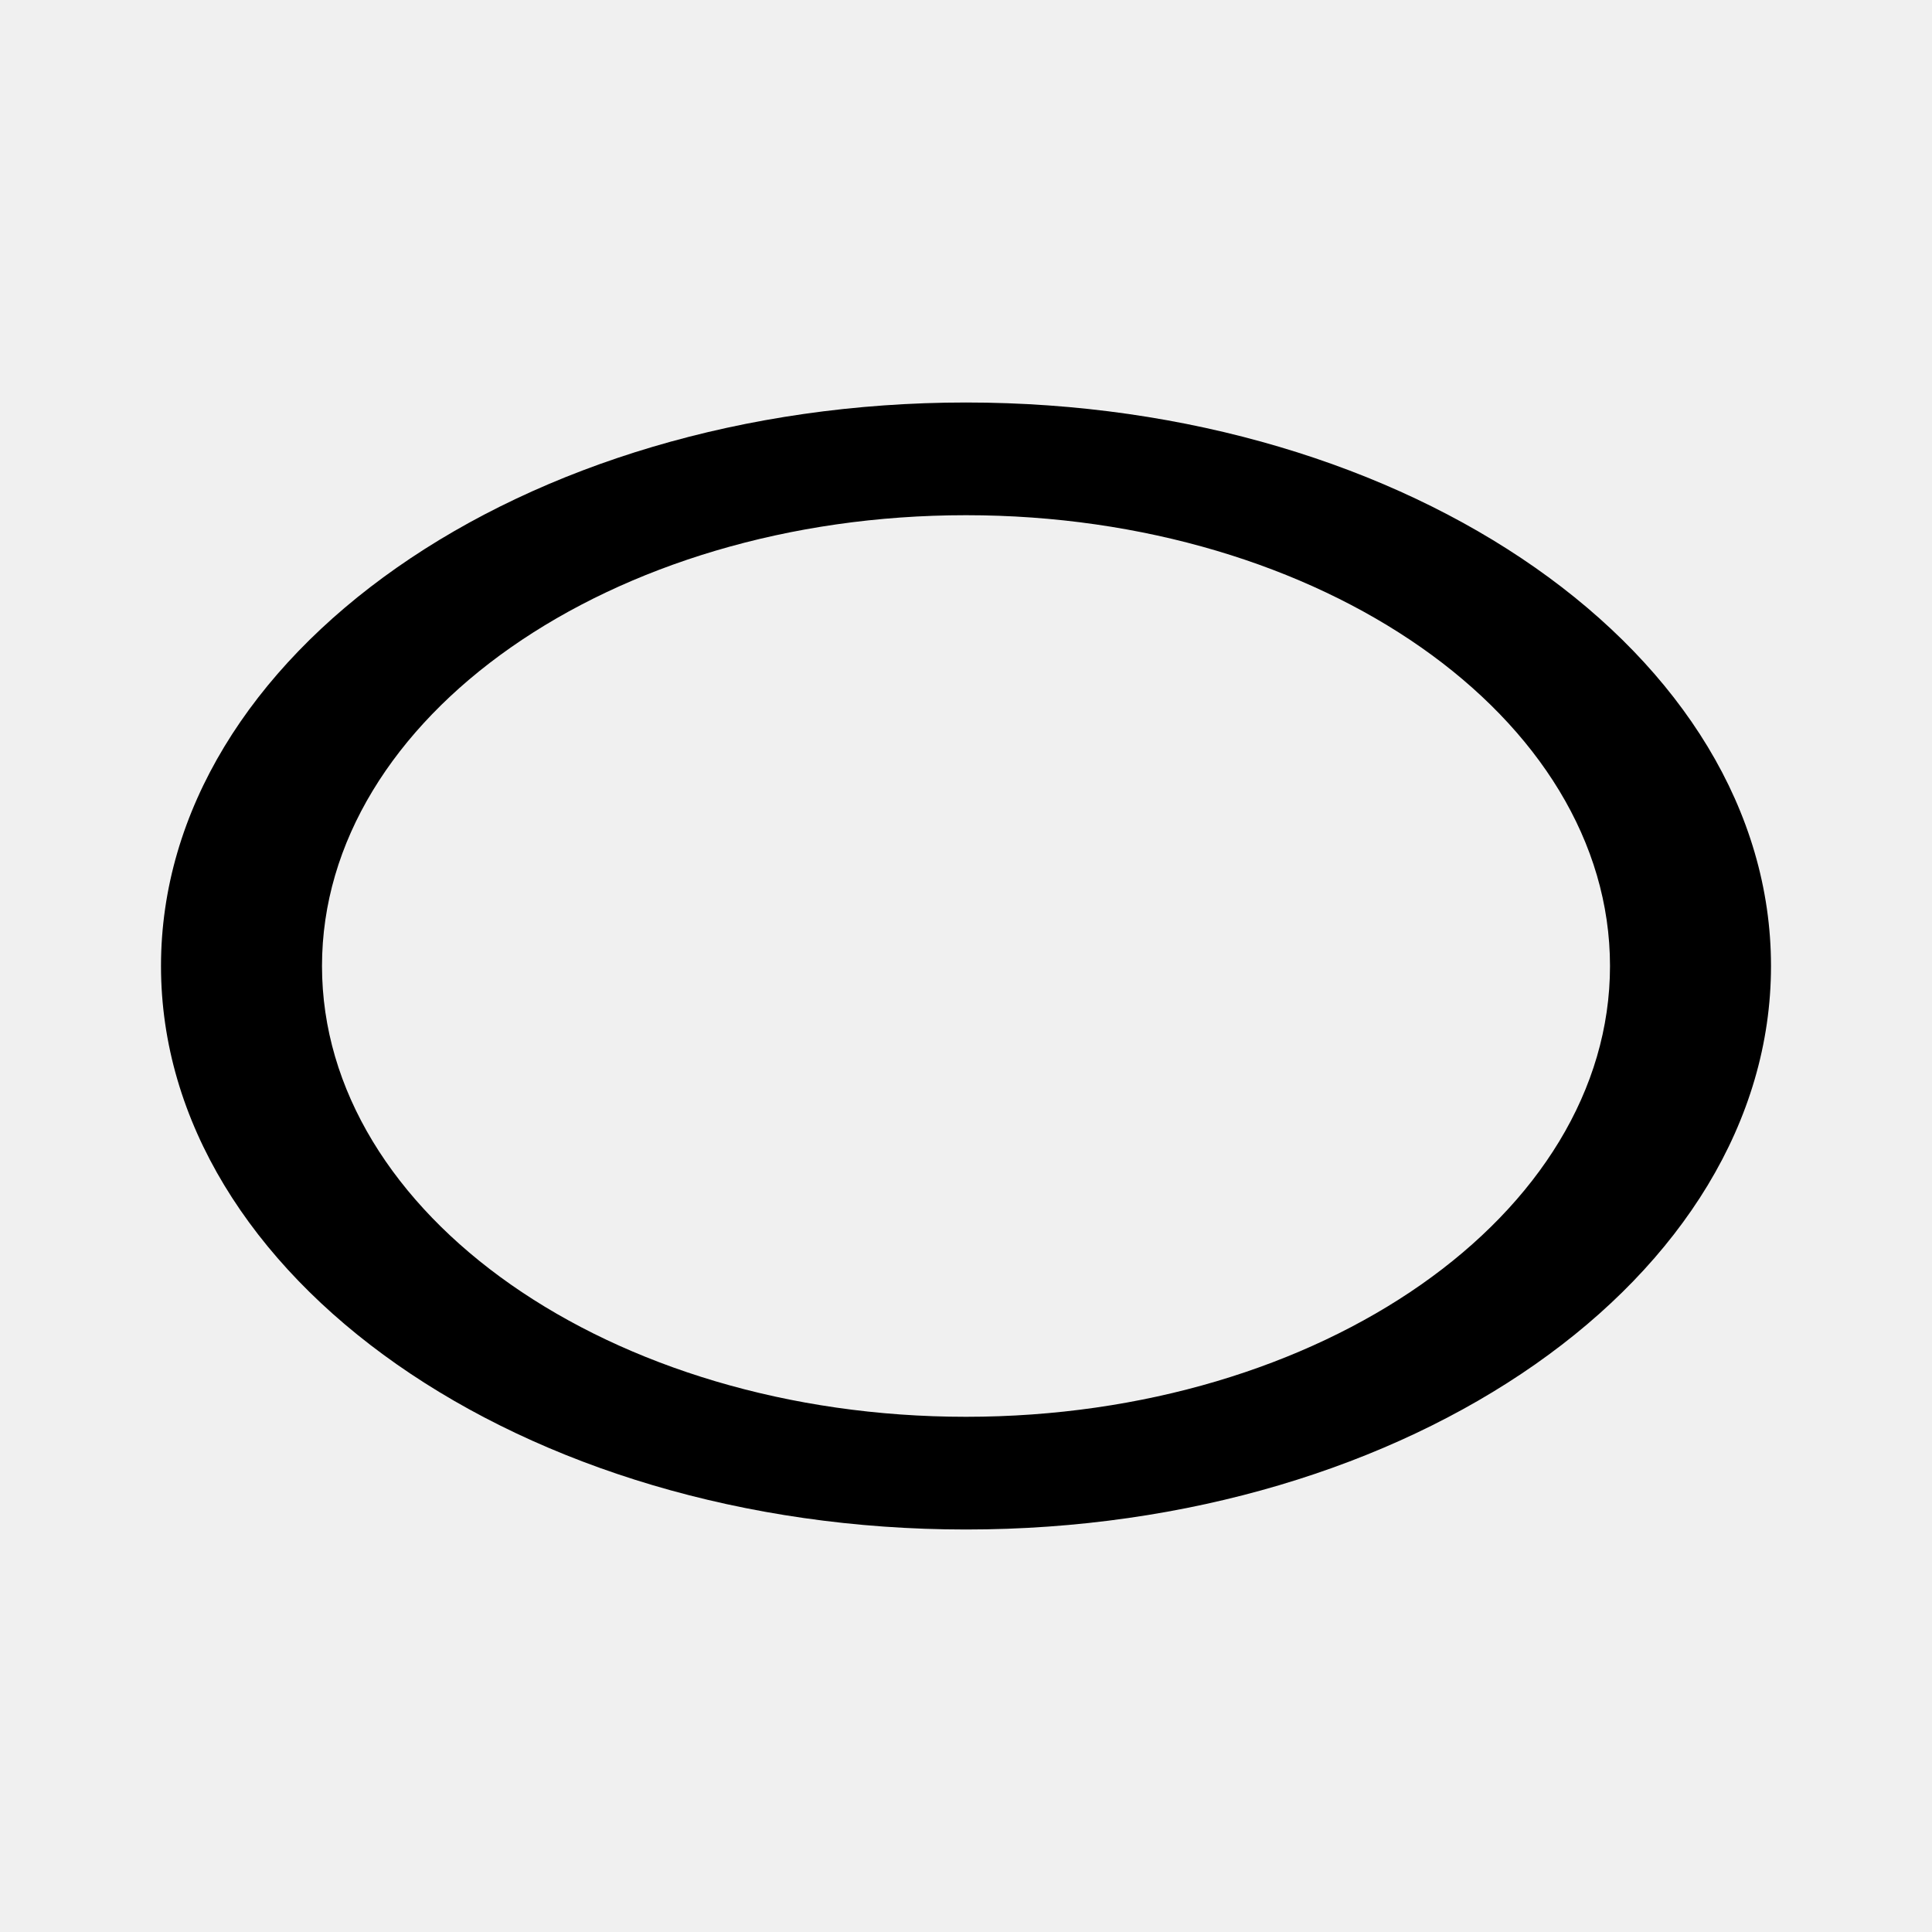
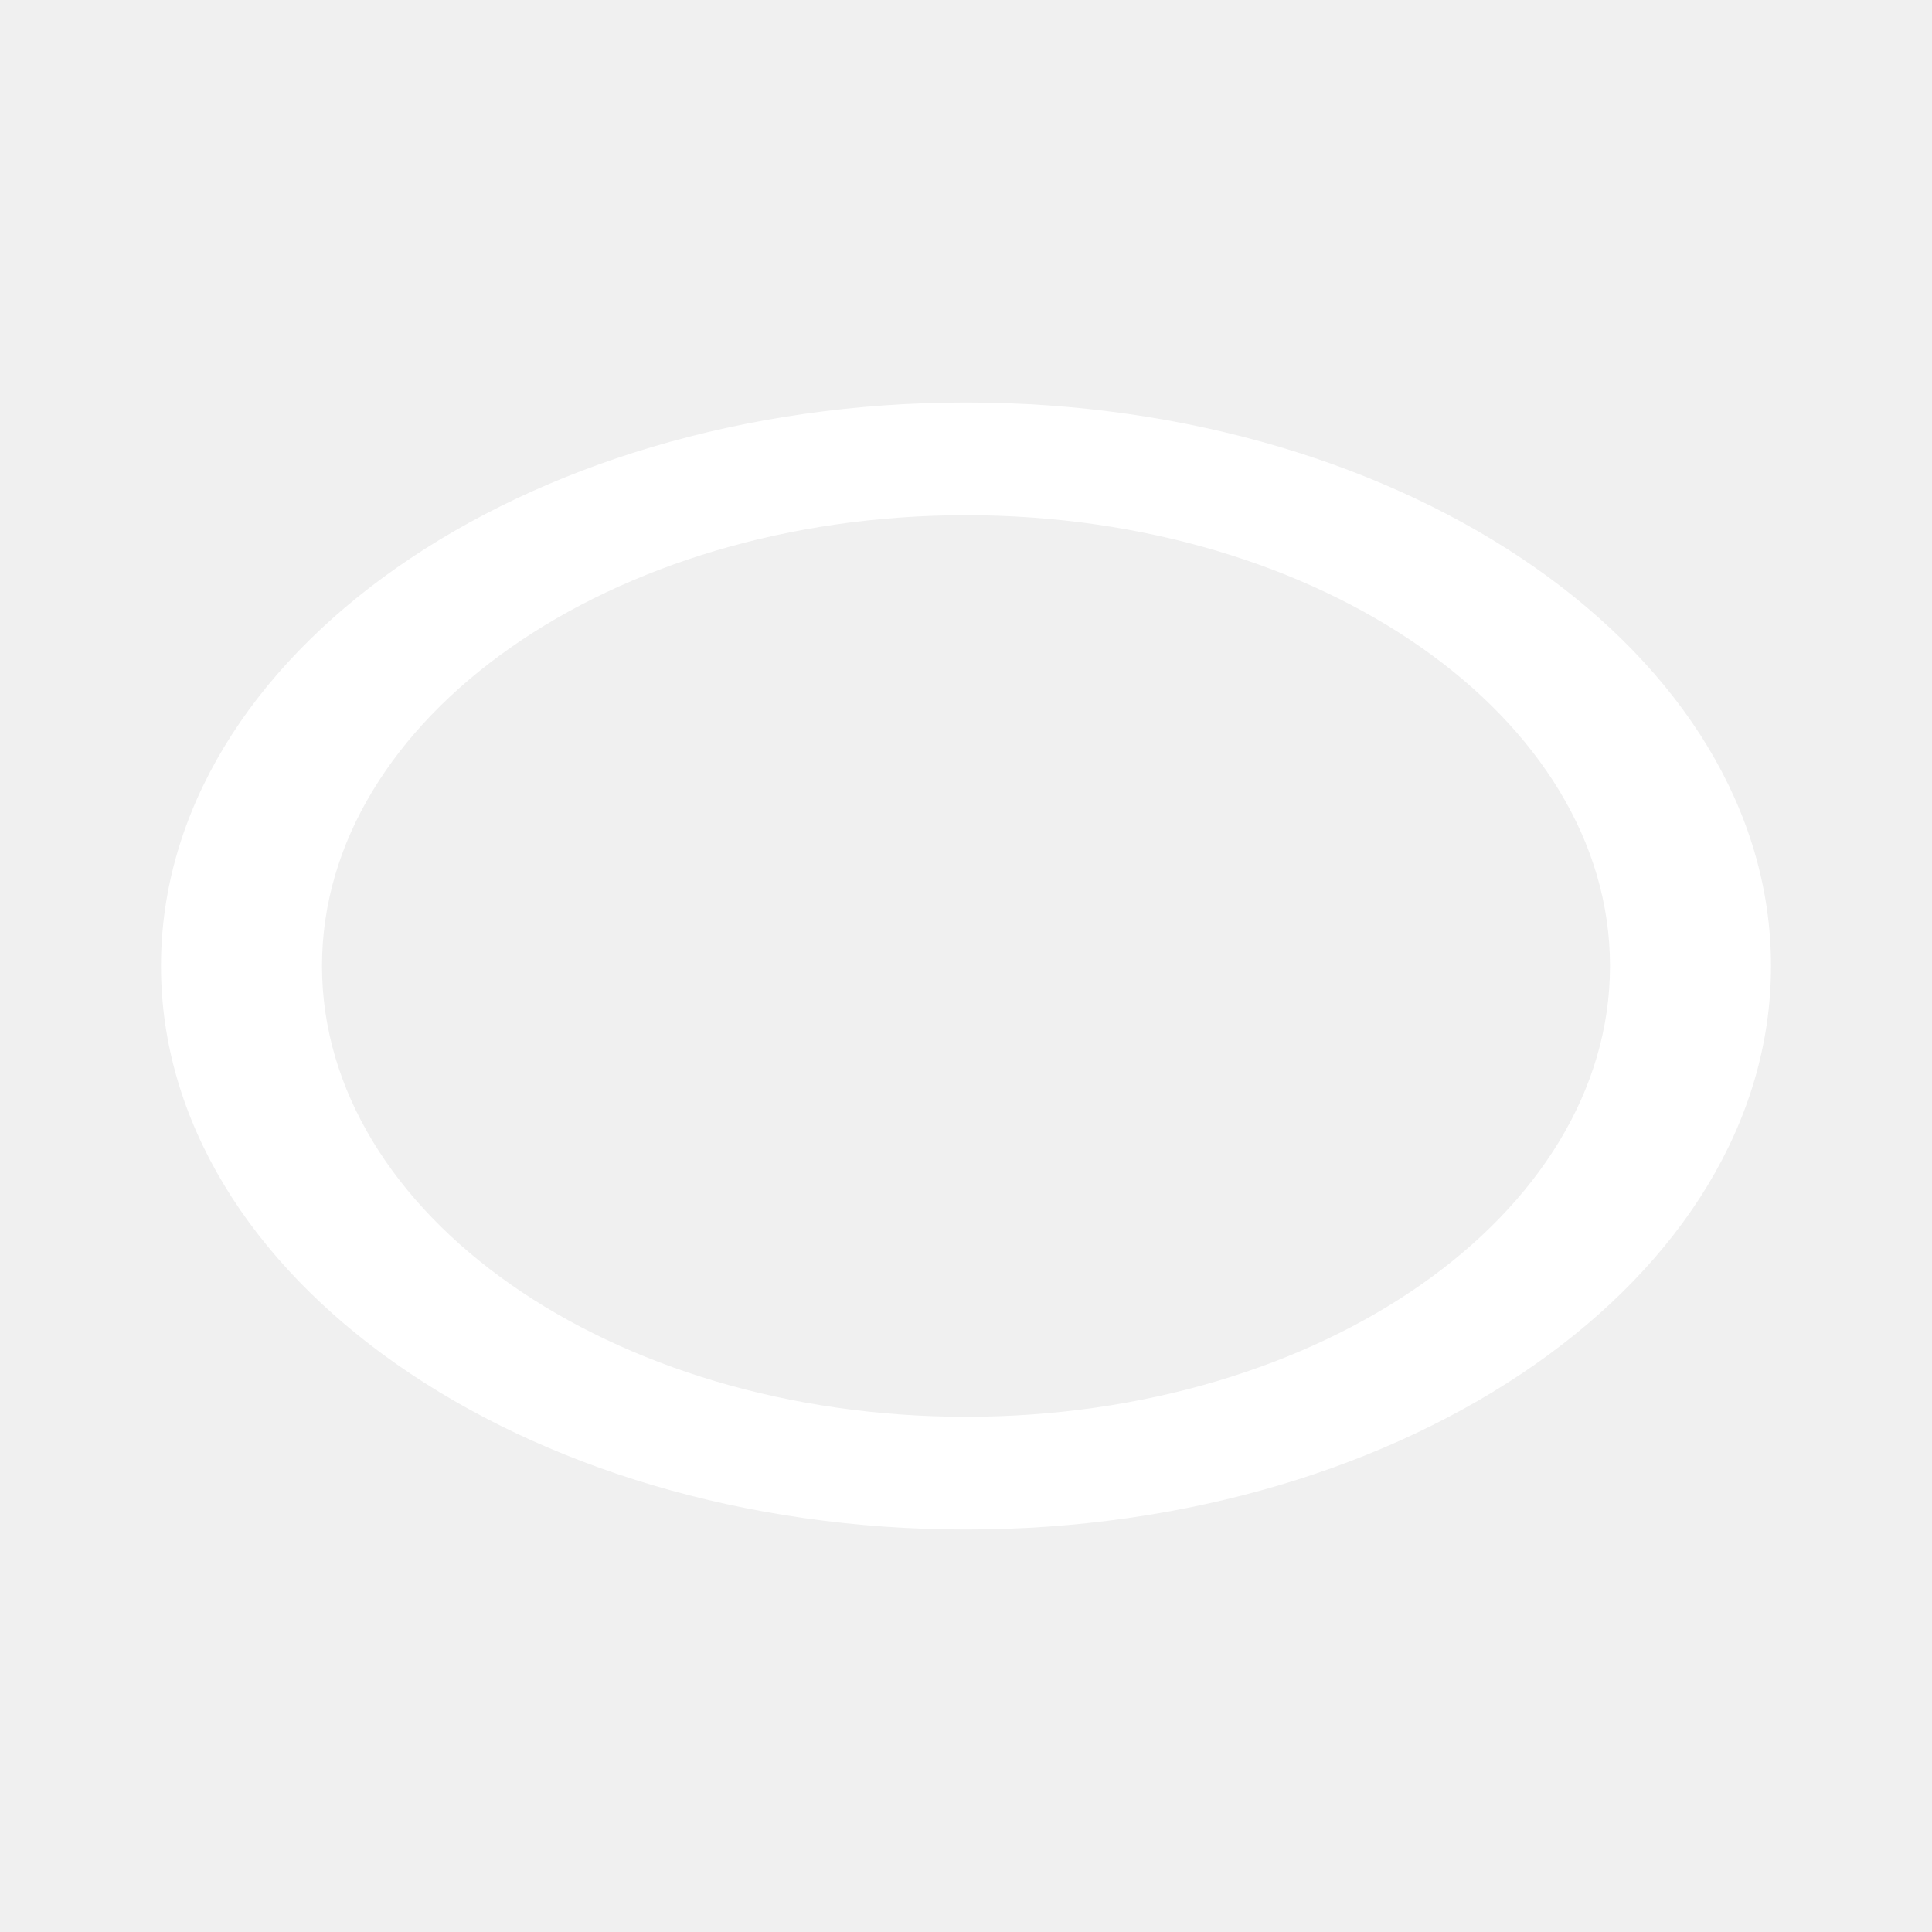
<svg xmlns="http://www.w3.org/2000/svg" id="_2ellipse" data-name="2ellipse" width="24" height="24" viewBox="0 0 24 24">
  <path id="Caminho_3" data-name="Caminho 3" d="M0,0H24V24H0Z" fill="none" />
-   <path id="Caminho_4" data-name="Caminho 4" d="M12,3.4c4.41,0,8,2.513,8,5.6s-3.59,5.6-8,5.6S4,12.087,4,9s3.59-5.6,8-5.6M12,2C6.48,2,2,5.136,2,9s4.48,7,10,7,10-3.136,10-7S17.52,2,12,2Z" transform="translate(0 3)" />
+   <path id="Caminho_4" data-name="Caminho 4" d="M12,3.4c4.41,0,8,2.513,8,5.6s-3.59,5.6-8,5.6S4,12.087,4,9s3.59-5.6,8-5.6M12,2C6.48,2,2,5.136,2,9s4.48,7,10,7,10-3.136,10-7S17.52,2,12,2Z" transform="translate(0 3)" fill="#fff" />
</svg>
